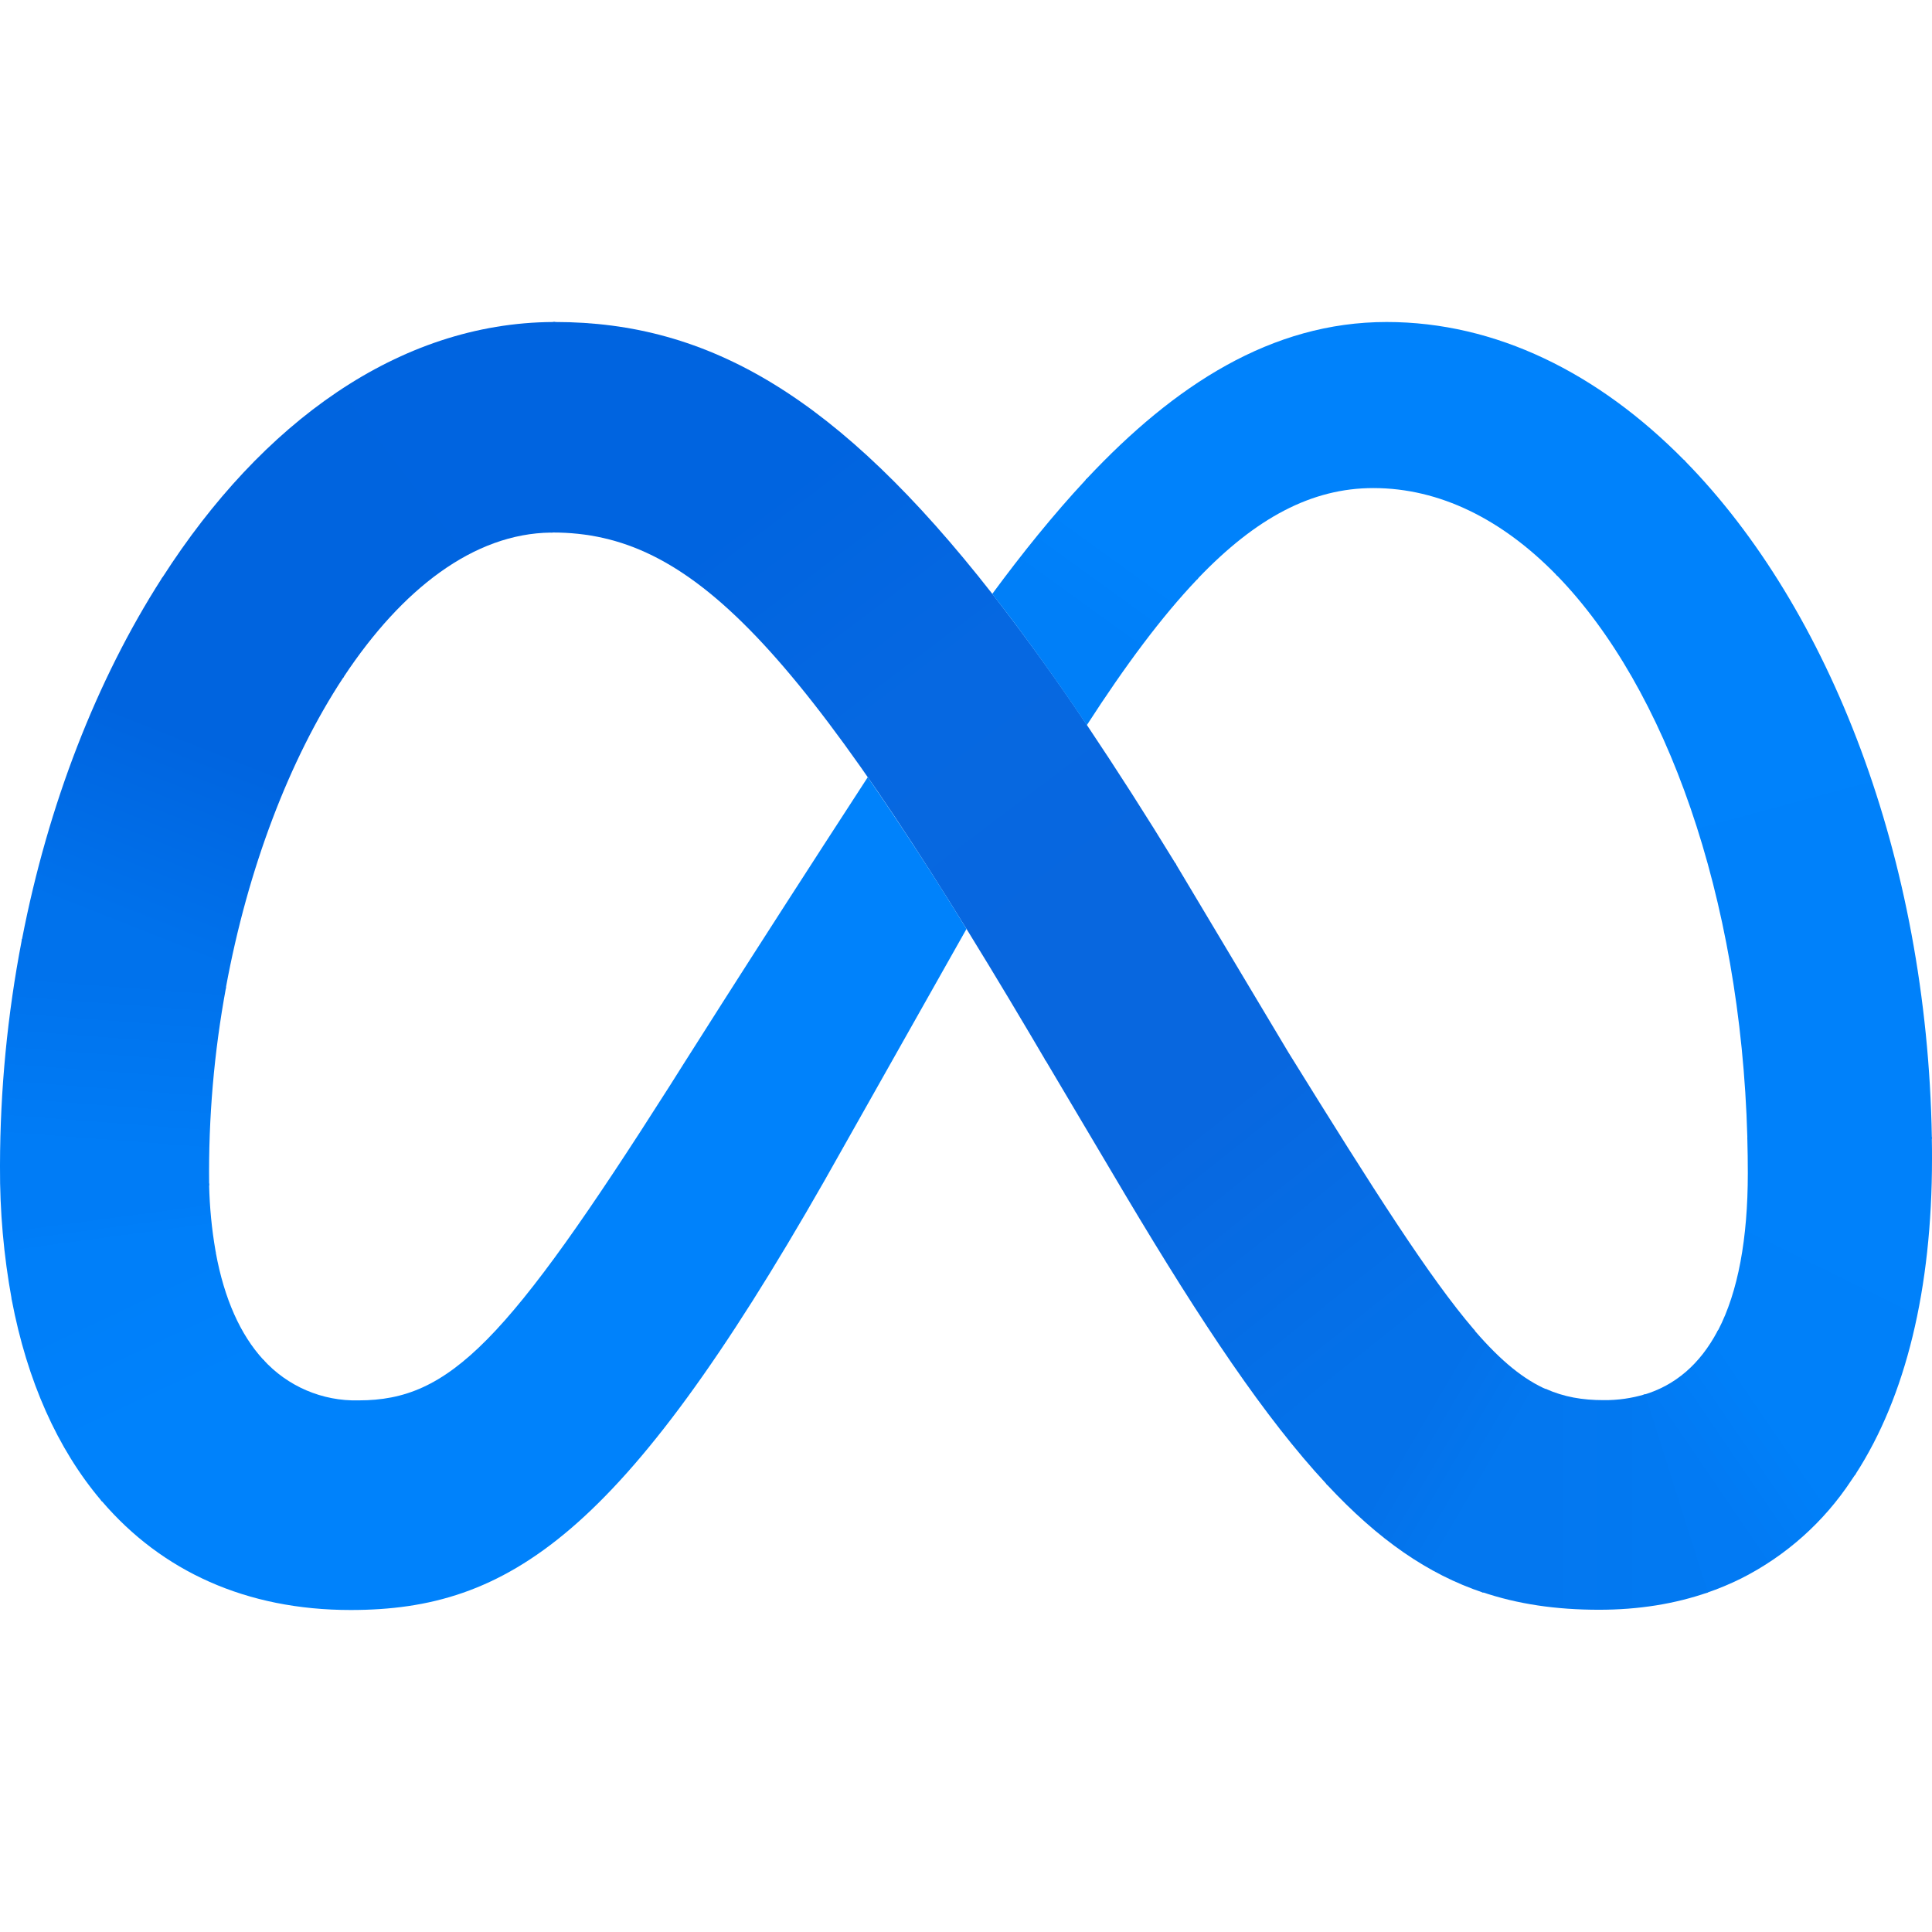
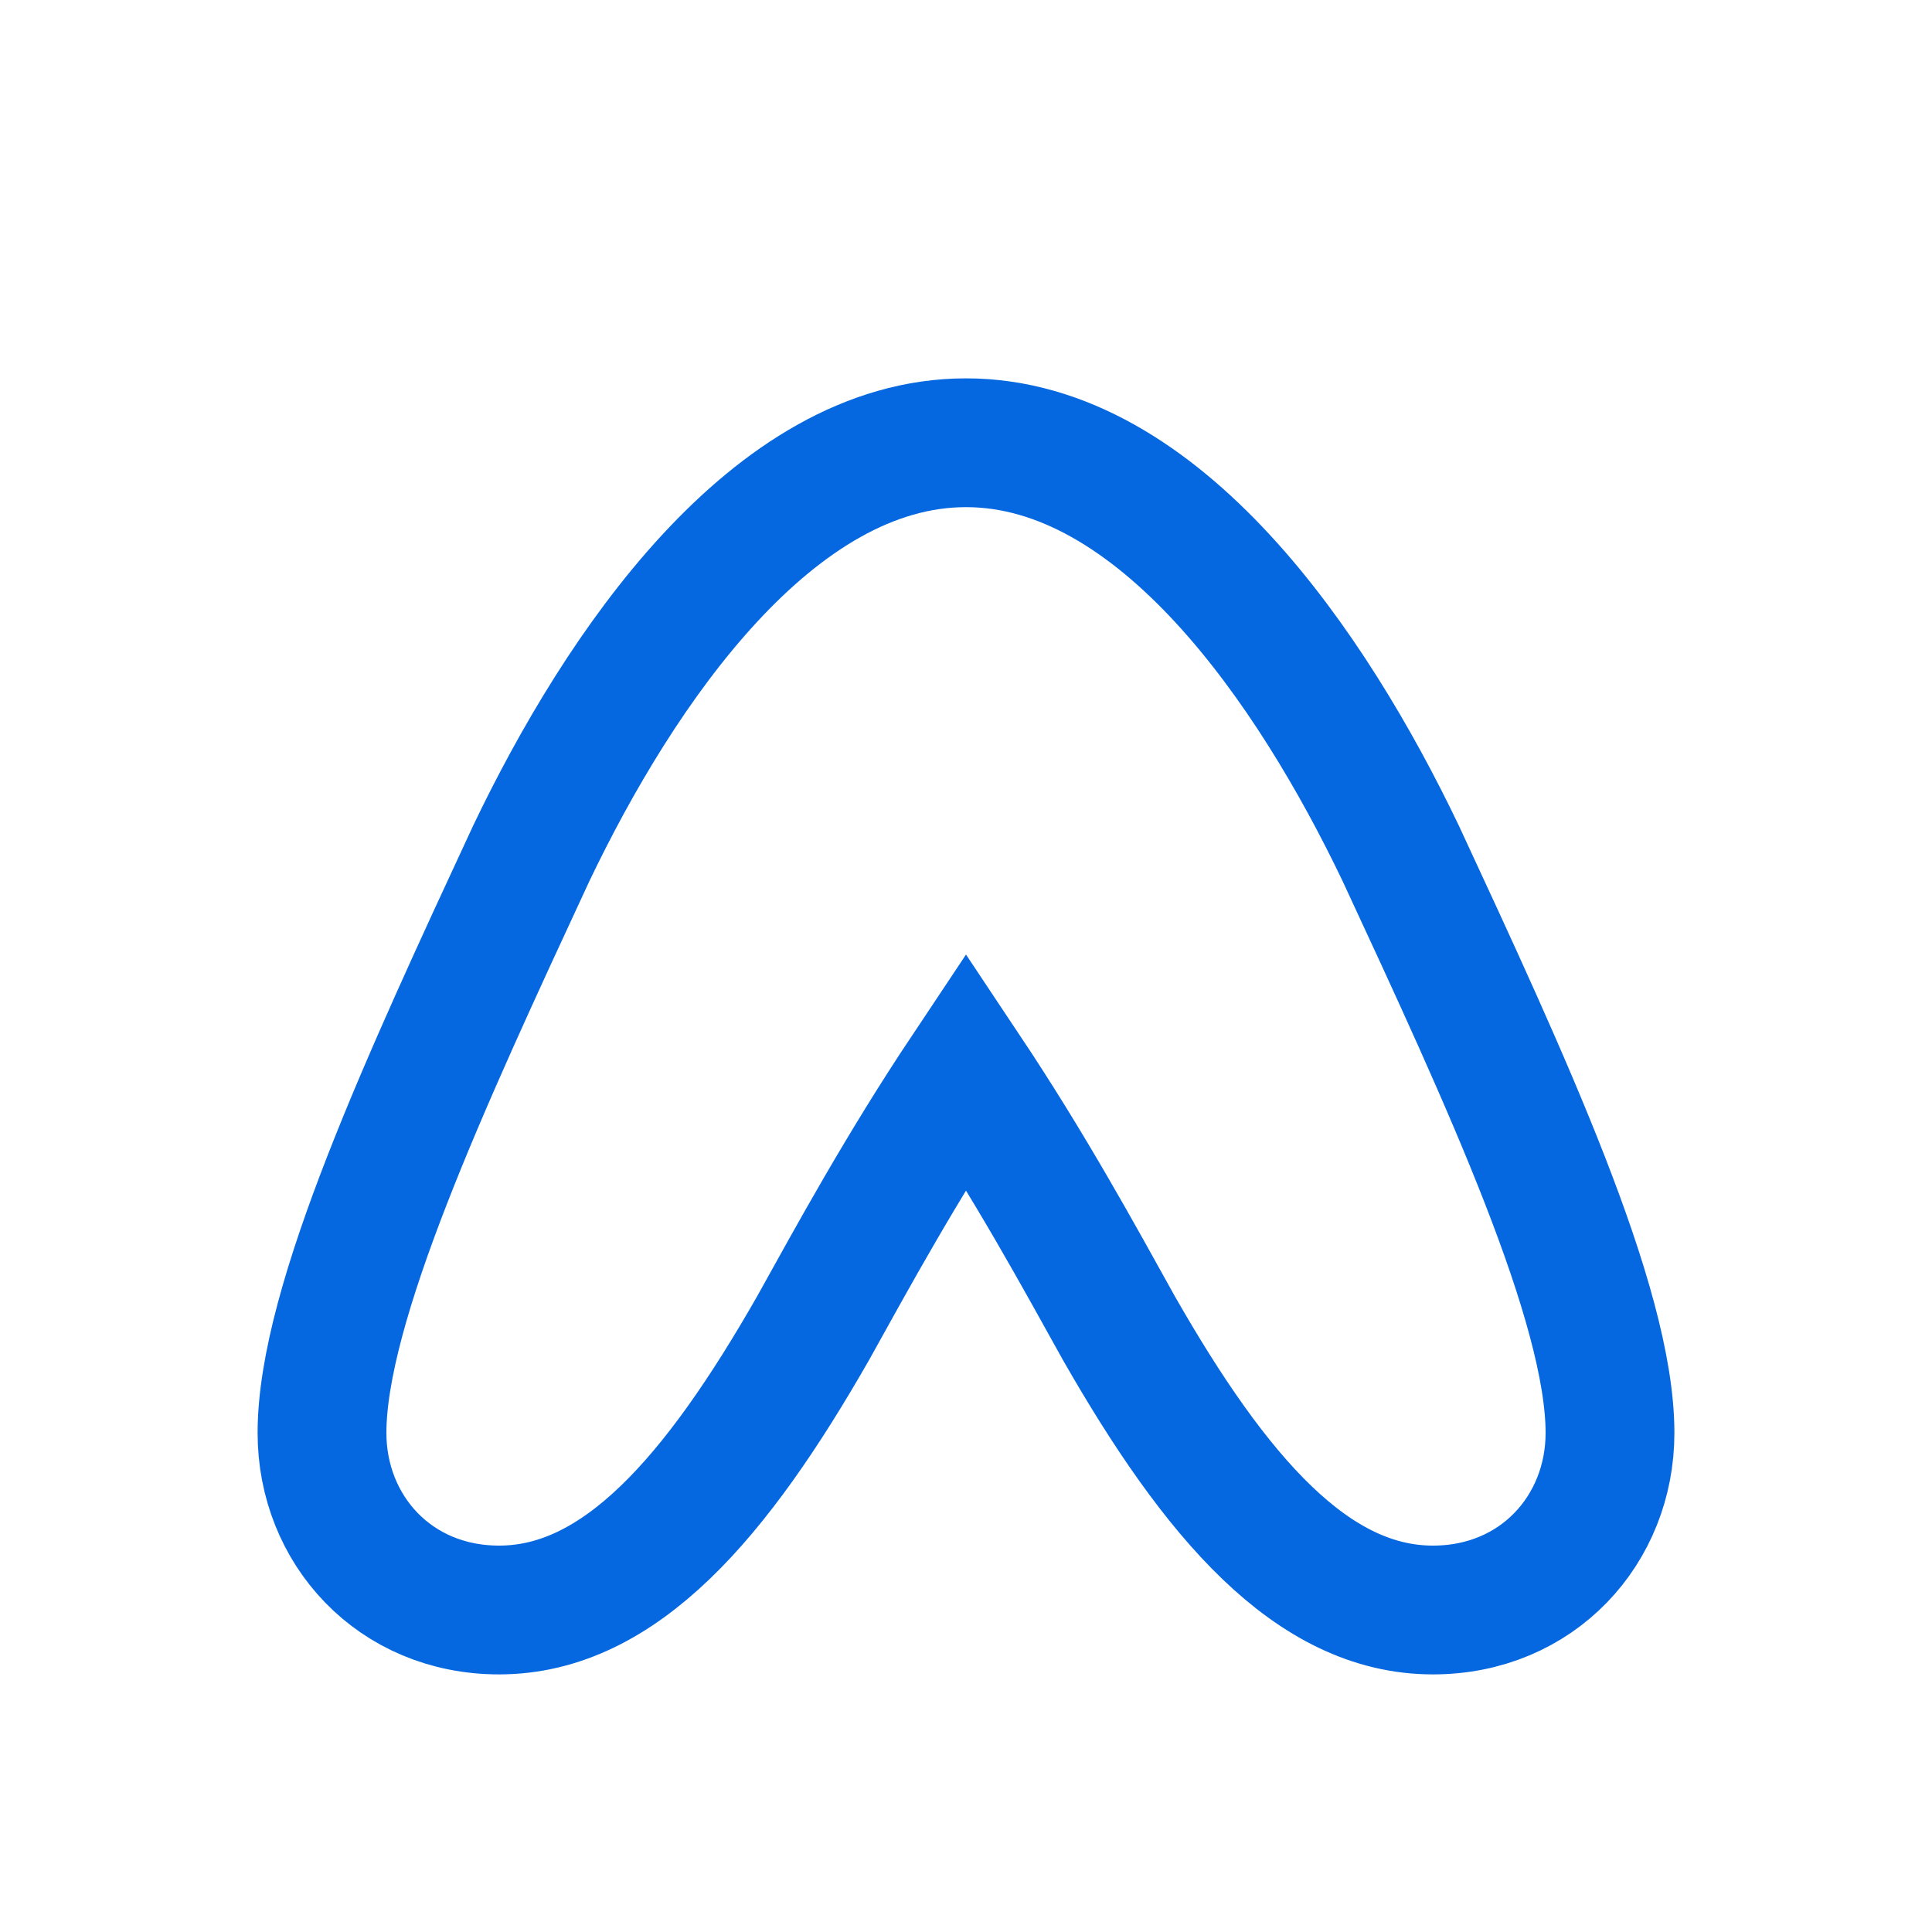
- <svg xmlns="http://www.w3.org/2000/svg" height="1em" style="flex:none;line-height:1" viewBox="0 0 24 24" width="1em">
-   <path d="M6.897 4h-.024l-.031 2.615h.022c1.715 0 3.046 1.357 5.94 6.246l.175.297.012.02 1.62-2.438-.012-.019a48.763 48.763 0 00-1.098-1.716 28.01 28.01 0 00-1.175-1.629C10.413 4.932 8.812 4 6.896 4z" fill="url(#lobe-icons-meta-0-_R_0_)" />
-   <path d="M6.873 4C4.95 4.01 3.247 5.258 2.02 7.17a4.352 4.352 0 00-.01.017l2.254 1.231.011-.017c.718-1.083 1.61-1.774 2.568-1.785h.021L6.896 4h-.023z" fill="url(#lobe-icons-meta-1-_R_0_)" />
-   <path d="M2.019 7.17l-.011.017C1.2 8.447.598 9.995.274 11.664l-.005.022 2.534.6.004-.022c.27-1.467.786-2.828 1.456-3.845l.011-.017L2.02 7.17z" fill="url(#lobe-icons-meta-2-_R_0_)" />
-   <path d="M2.807 12.264l-2.533-.6-.005.022c-.177.918-.267 1.851-.269 2.786v.023l2.598.233v-.023a12.591 12.591 0 01.21-2.44z" fill="url(#lobe-icons-meta-3-_R_0_)" />
-   <path d="M2.677 15.537a5.462 5.462 0 01-.079-.813v-.022L0 14.468v.024a8.89 8.89 0 00.146 1.652l2.535-.585a4.106 4.106 0 01-.004-.022z" fill="url(#lobe-icons-meta-4-_R_0_)" />
-   <path d="M3.27 16.89c-.284-.31-.484-.756-.589-1.328l-.004-.021-2.535.585.004.021c.192 1.01.568 1.85 1.106 2.487l.014.017 2.018-1.745a2.106 2.106 0 01-.015-.016z" fill="url(#lobe-icons-meta-5-_R_0_)" />
-   <path d="M10.78 9.654c-1.528 2.35-2.454 3.825-2.454 3.825-2.035 3.2-2.739 3.917-3.871 3.917a1.545 1.545 0 01-1.186-.508l-2.017 1.744.014.017C2.01 19.518 3.058 20 4.356 20c1.963 0 3.374-.928 5.884-5.33l1.766-3.13a41.283 41.283 0 00-1.227-1.886z" fill="#0082FB" />
-   <path d="M13.502 5.946l-.016.016c-.4.43-.786.908-1.16 1.416.378.483.768 1.024 1.175 1.63.48-.743.928-1.345 1.367-1.807l.016-.016-1.382-1.24z" fill="url(#lobe-icons-meta-6-_R_0_)" />
-   <path d="M20.918 5.713C19.853 4.633 18.583 4 17.225 4c-1.432 0-2.637.787-3.723 1.944l-.016.016 1.382 1.24.016-.017c.715-.747 1.408-1.12 2.176-1.12.826 0 1.6.39 2.27 1.075l.015.016 1.589-1.425-.016-.016z" fill="#0082FB" />
-   <path d="M23.998 14.125c-.06-3.467-1.27-6.566-3.064-8.396l-.016-.016-1.588 1.424.015.016c1.35 1.392 2.277 3.98 2.361 6.971v.023h2.292v-.022z" fill="url(#lobe-icons-meta-7-_R_0_)" />
-   <path d="M23.998 14.15v-.023h-2.292v.022c.004.14.006.282.006.424 0 .815-.121 1.474-.368 1.95l-.011.022 1.708 1.782.013-.02c.62-.96.946-2.293.946-3.91 0-.083 0-.165-.002-.247z" fill="url(#lobe-icons-meta-8-_R_0_)" />
-   <path d="M21.344 16.52l-.011.02c-.214.402-.519.67-.917.787l.778 2.462a3.493 3.493 0 00.438-.182 3.558 3.558 0 001.366-1.218l.044-.065.012-.02-1.71-1.784z" fill="url(#lobe-icons-meta-9-_R_0_)" />
-   <path d="M19.92 17.393c-.262 0-.492-.039-.718-.14l-.798 2.522c.449.153.927.222 1.46.222.492 0 .943-.073 1.352-.215l-.78-2.462c-.167.05-.341.075-.517.073z" fill="url(#lobe-icons-meta-10-_R_0_)" />
-   <path d="M18.323 16.534l-.014-.017-1.836 1.914.016.017c.637.682 1.246 1.105 1.937 1.337l.797-2.52c-.291-.125-.573-.353-.9-.731z" fill="url(#lobe-icons-meta-11-_R_0_)" />
-   <path d="M18.309 16.515c-.55-.642-1.232-1.712-2.303-3.44l-1.396-2.336-.011-.02-1.62 2.438.012.02.989 1.668c.959 1.61 1.74 2.774 2.493 3.585l.016.016 1.834-1.914a2.353 2.353 0 01-.014-.017z" fill="url(#lobe-icons-meta-12-_R_0_)" />
-   <defs>
-     <linearGradient id="lobe-icons-meta-0-_R_0_" x1="75.897%" x2="26.312%" y1="89.199%" y2="12.194%">
-       <stop offset=".06%" stop-color="#0867DF" />
-       <stop offset="45.39%" stop-color="#0668E1" />
-       <stop offset="85.91%" stop-color="#0064E0" />
-     </linearGradient>
-     <linearGradient id="lobe-icons-meta-1-_R_0_" x1="21.67%" x2="97.068%" y1="75.874%" y2="23.985%">
-       <stop offset="13.23%" stop-color="#0064DF" />
-       <stop offset="99.88%" stop-color="#0064E0" />
-     </linearGradient>
-     <linearGradient id="lobe-icons-meta-2-_R_0_" x1="38.263%" x2="60.895%" y1="89.127%" y2="16.131%">
-       <stop offset="1.47%" stop-color="#0072EC" />
-       <stop offset="68.81%" stop-color="#0064DF" />
-     </linearGradient>
-     <linearGradient id="lobe-icons-meta-3-_R_0_" x1="47.032%" x2="52.15%" y1="90.19%" y2="15.745%">
-       <stop offset="7.31%" stop-color="#007CF6" />
-       <stop offset="99.43%" stop-color="#0072EC" />
-     </linearGradient>
-     <linearGradient id="lobe-icons-meta-4-_R_0_" x1="52.155%" x2="47.591%" y1="58.301%" y2="37.004%">
-       <stop offset="7.31%" stop-color="#007FF9" />
-       <stop offset="100%" stop-color="#007CF6" />
-     </linearGradient>
-     <linearGradient id="lobe-icons-meta-5-_R_0_" x1="37.689%" x2="61.961%" y1="12.502%" y2="63.624%">
-       <stop offset="7.31%" stop-color="#007FF9" />
-       <stop offset="100%" stop-color="#0082FB" />
-     </linearGradient>
-     <linearGradient id="lobe-icons-meta-6-_R_0_" x1="34.808%" x2="62.313%" y1="68.859%" y2="23.174%">
-       <stop offset="27.99%" stop-color="#007FF8" />
-       <stop offset="91.41%" stop-color="#0082FB" />
-     </linearGradient>
-     <linearGradient id="lobe-icons-meta-7-_R_0_" x1="43.762%" x2="57.602%" y1="6.235%" y2="98.514%">
-       <stop offset="0%" stop-color="#0082FB" />
-       <stop offset="99.95%" stop-color="#0081FA" />
-     </linearGradient>
-     <linearGradient id="lobe-icons-meta-8-_R_0_" x1="60.055%" x2="39.88%" y1="4.661%" y2="69.077%">
-       <stop offset="6.19%" stop-color="#0081FA" />
-       <stop offset="100%" stop-color="#0080F9" />
-     </linearGradient>
-     <linearGradient id="lobe-icons-meta-9-_R_0_" x1="30.282%" x2="61.081%" y1="59.32%" y2="33.244%">
-       <stop offset="0%" stop-color="#027AF3" />
-       <stop offset="100%" stop-color="#0080F9" />
-     </linearGradient>
-     <linearGradient id="lobe-icons-meta-10-_R_0_" x1="20.433%" x2="82.112%" y1="50.001%" y2="50.001%">
-       <stop offset="0%" stop-color="#0377EF" />
-       <stop offset="99.94%" stop-color="#0279F1" />
-     </linearGradient>
-     <linearGradient id="lobe-icons-meta-11-_R_0_" x1="40.303%" x2="72.394%" y1="35.298%" y2="57.811%">
-       <stop offset=".19%" stop-color="#0471E9" />
-       <stop offset="100%" stop-color="#0377EF" />
-     </linearGradient>
-     <linearGradient id="lobe-icons-meta-12-_R_0_" x1="32.254%" x2="68.003%" y1="19.719%" y2="84.908%">
-       <stop offset="27.65%" stop-color="#0867DF" />
-       <stop offset="100%" stop-color="#0471E9" />
-     </linearGradient>
-   </defs>
+ <svg xmlns="http://www.w3.org/2000/svg" viewBox="0 0 24 24" fill="none">
+   <path d="M12 5.5c-2.4 0-4.3 2.8-5.4 5.1C5.3 13.4 4 16.2 4 17.8c0 1.2.9 2.2 2.2 2.2 1.5 0 2.7-1.4 3.9-3.5.5-.9 1.1-2 1.9-3.2.8 1.2 1.4 2.3 1.9 3.2 1.2 2.1 2.4 3.5 3.9 3.5 1.3 0 2.2-1 2.2-2.2 0-1.6-1.3-4.4-2.6-7.2C16.3 8.3 14.4 5.5 12 5.5Z" stroke="#0668E1" stroke-width="1.6" fill="none" />
</svg>
